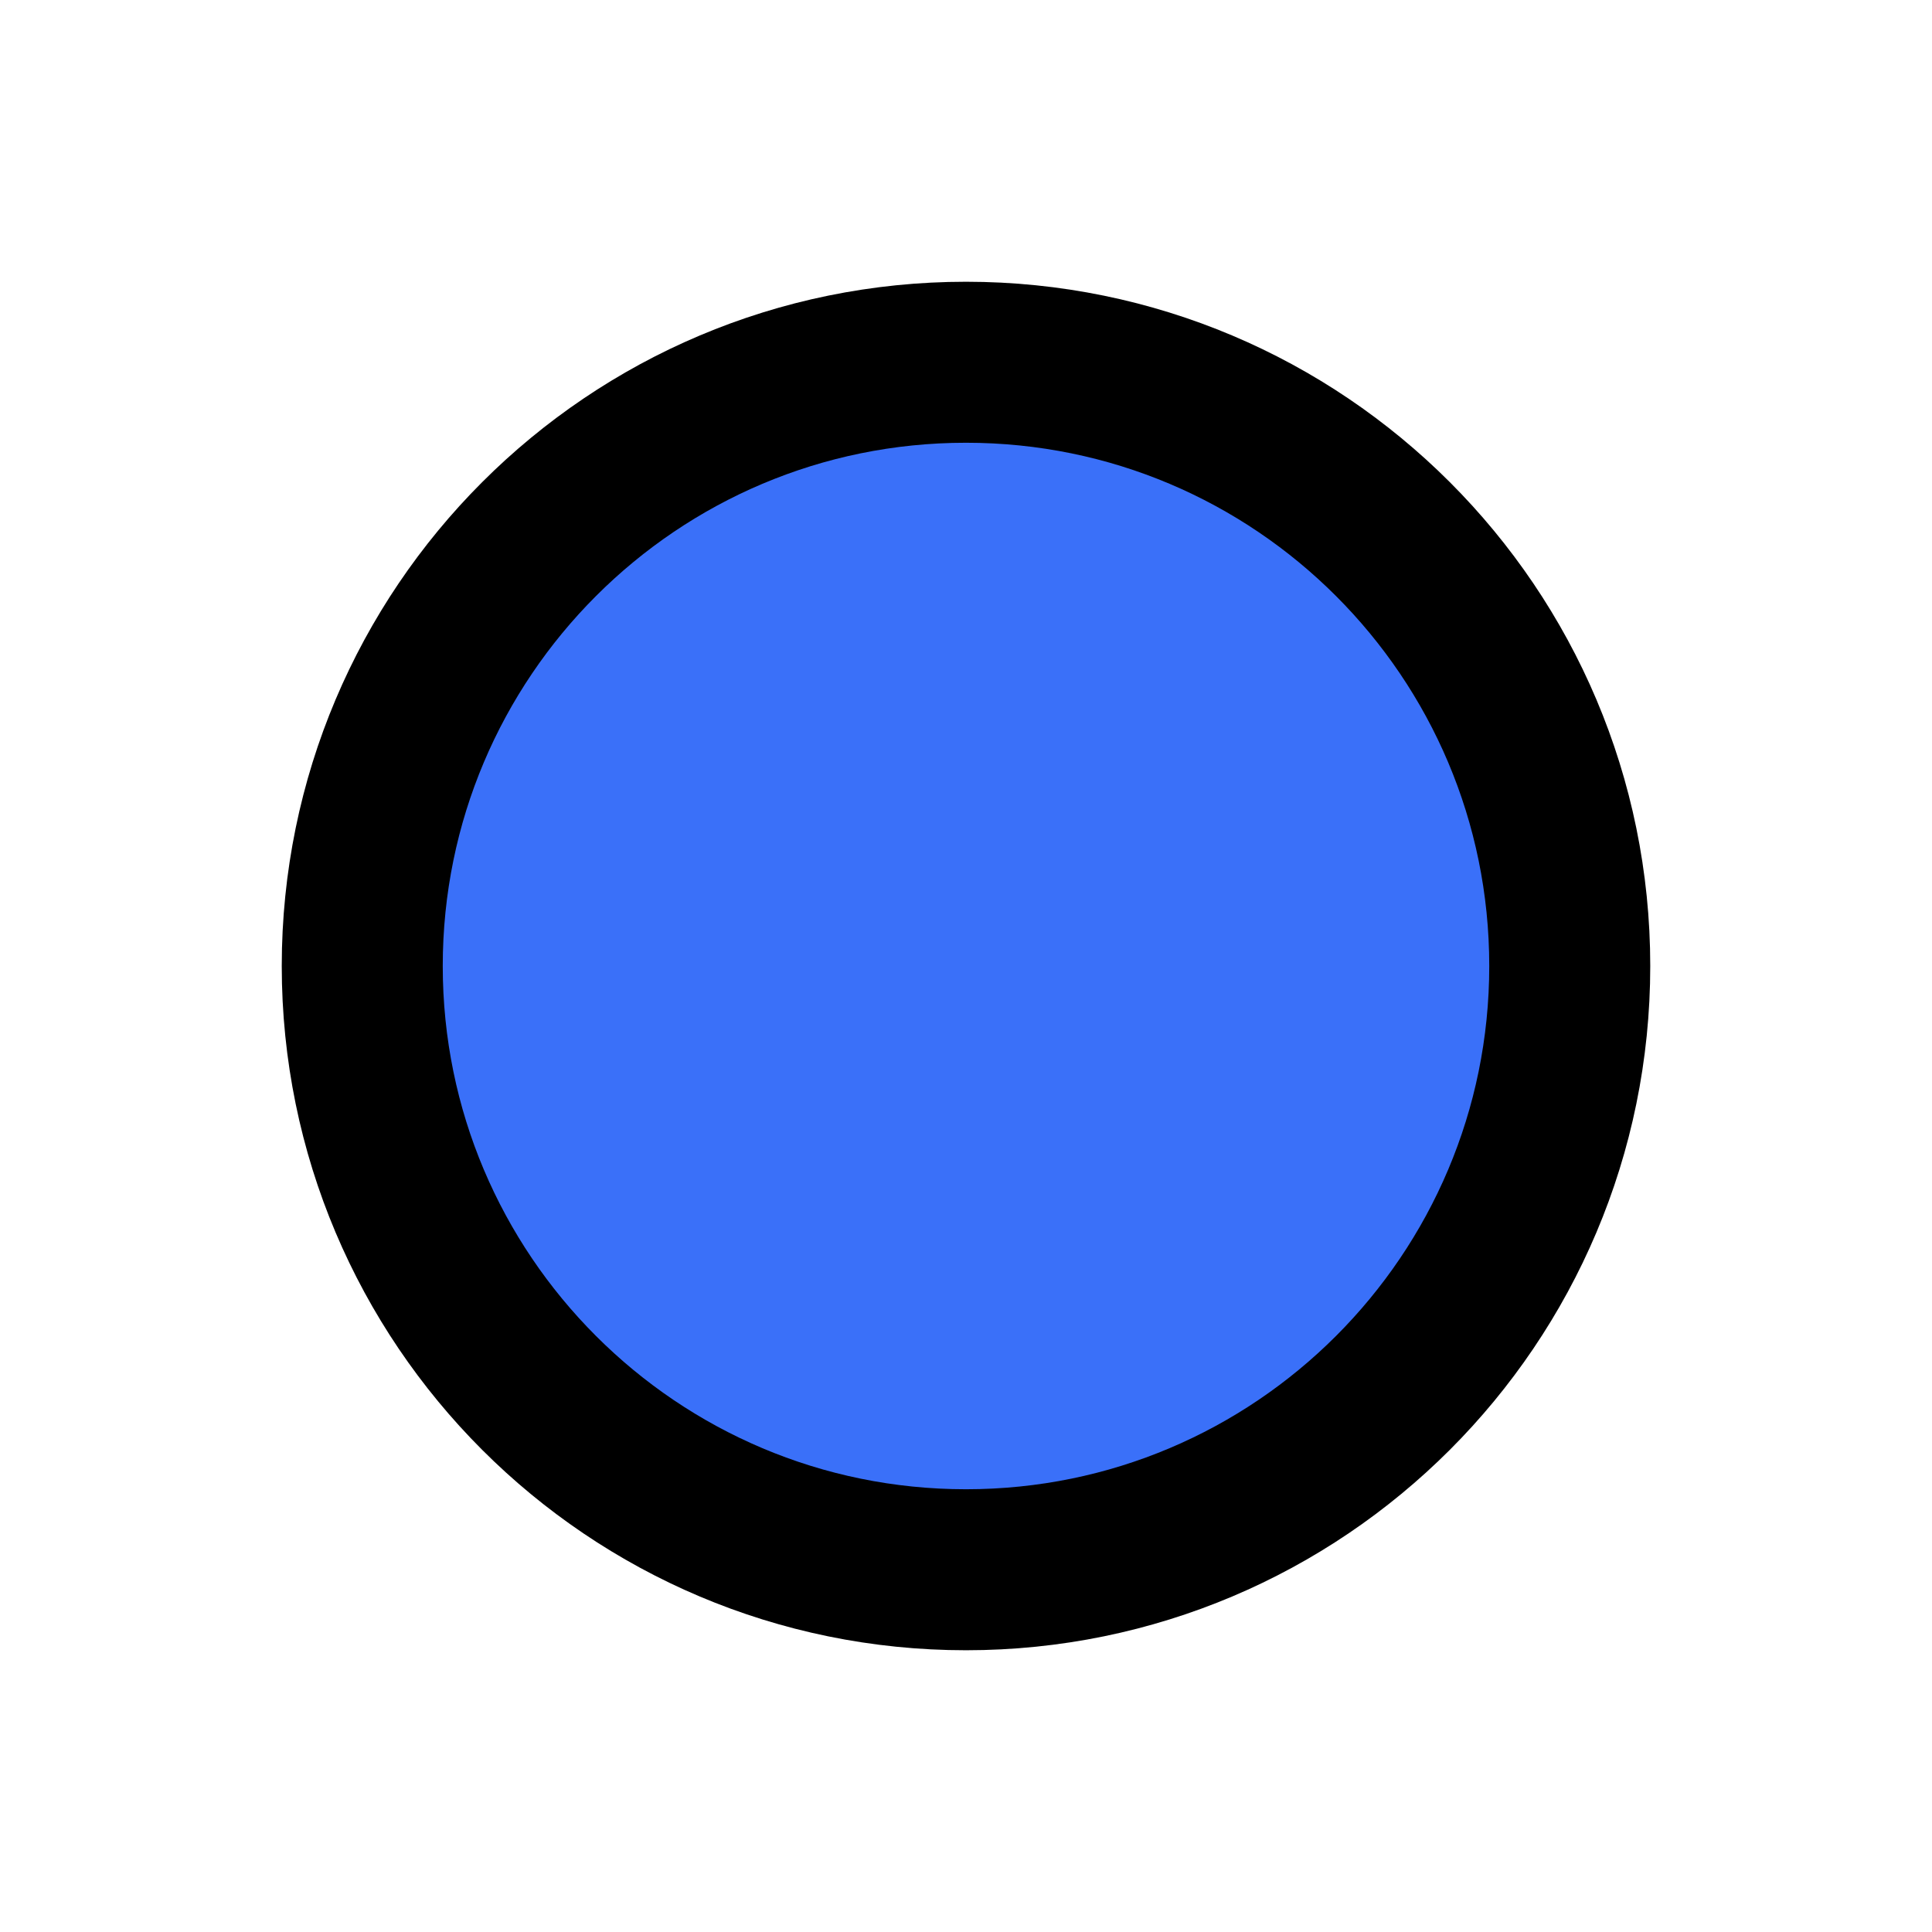
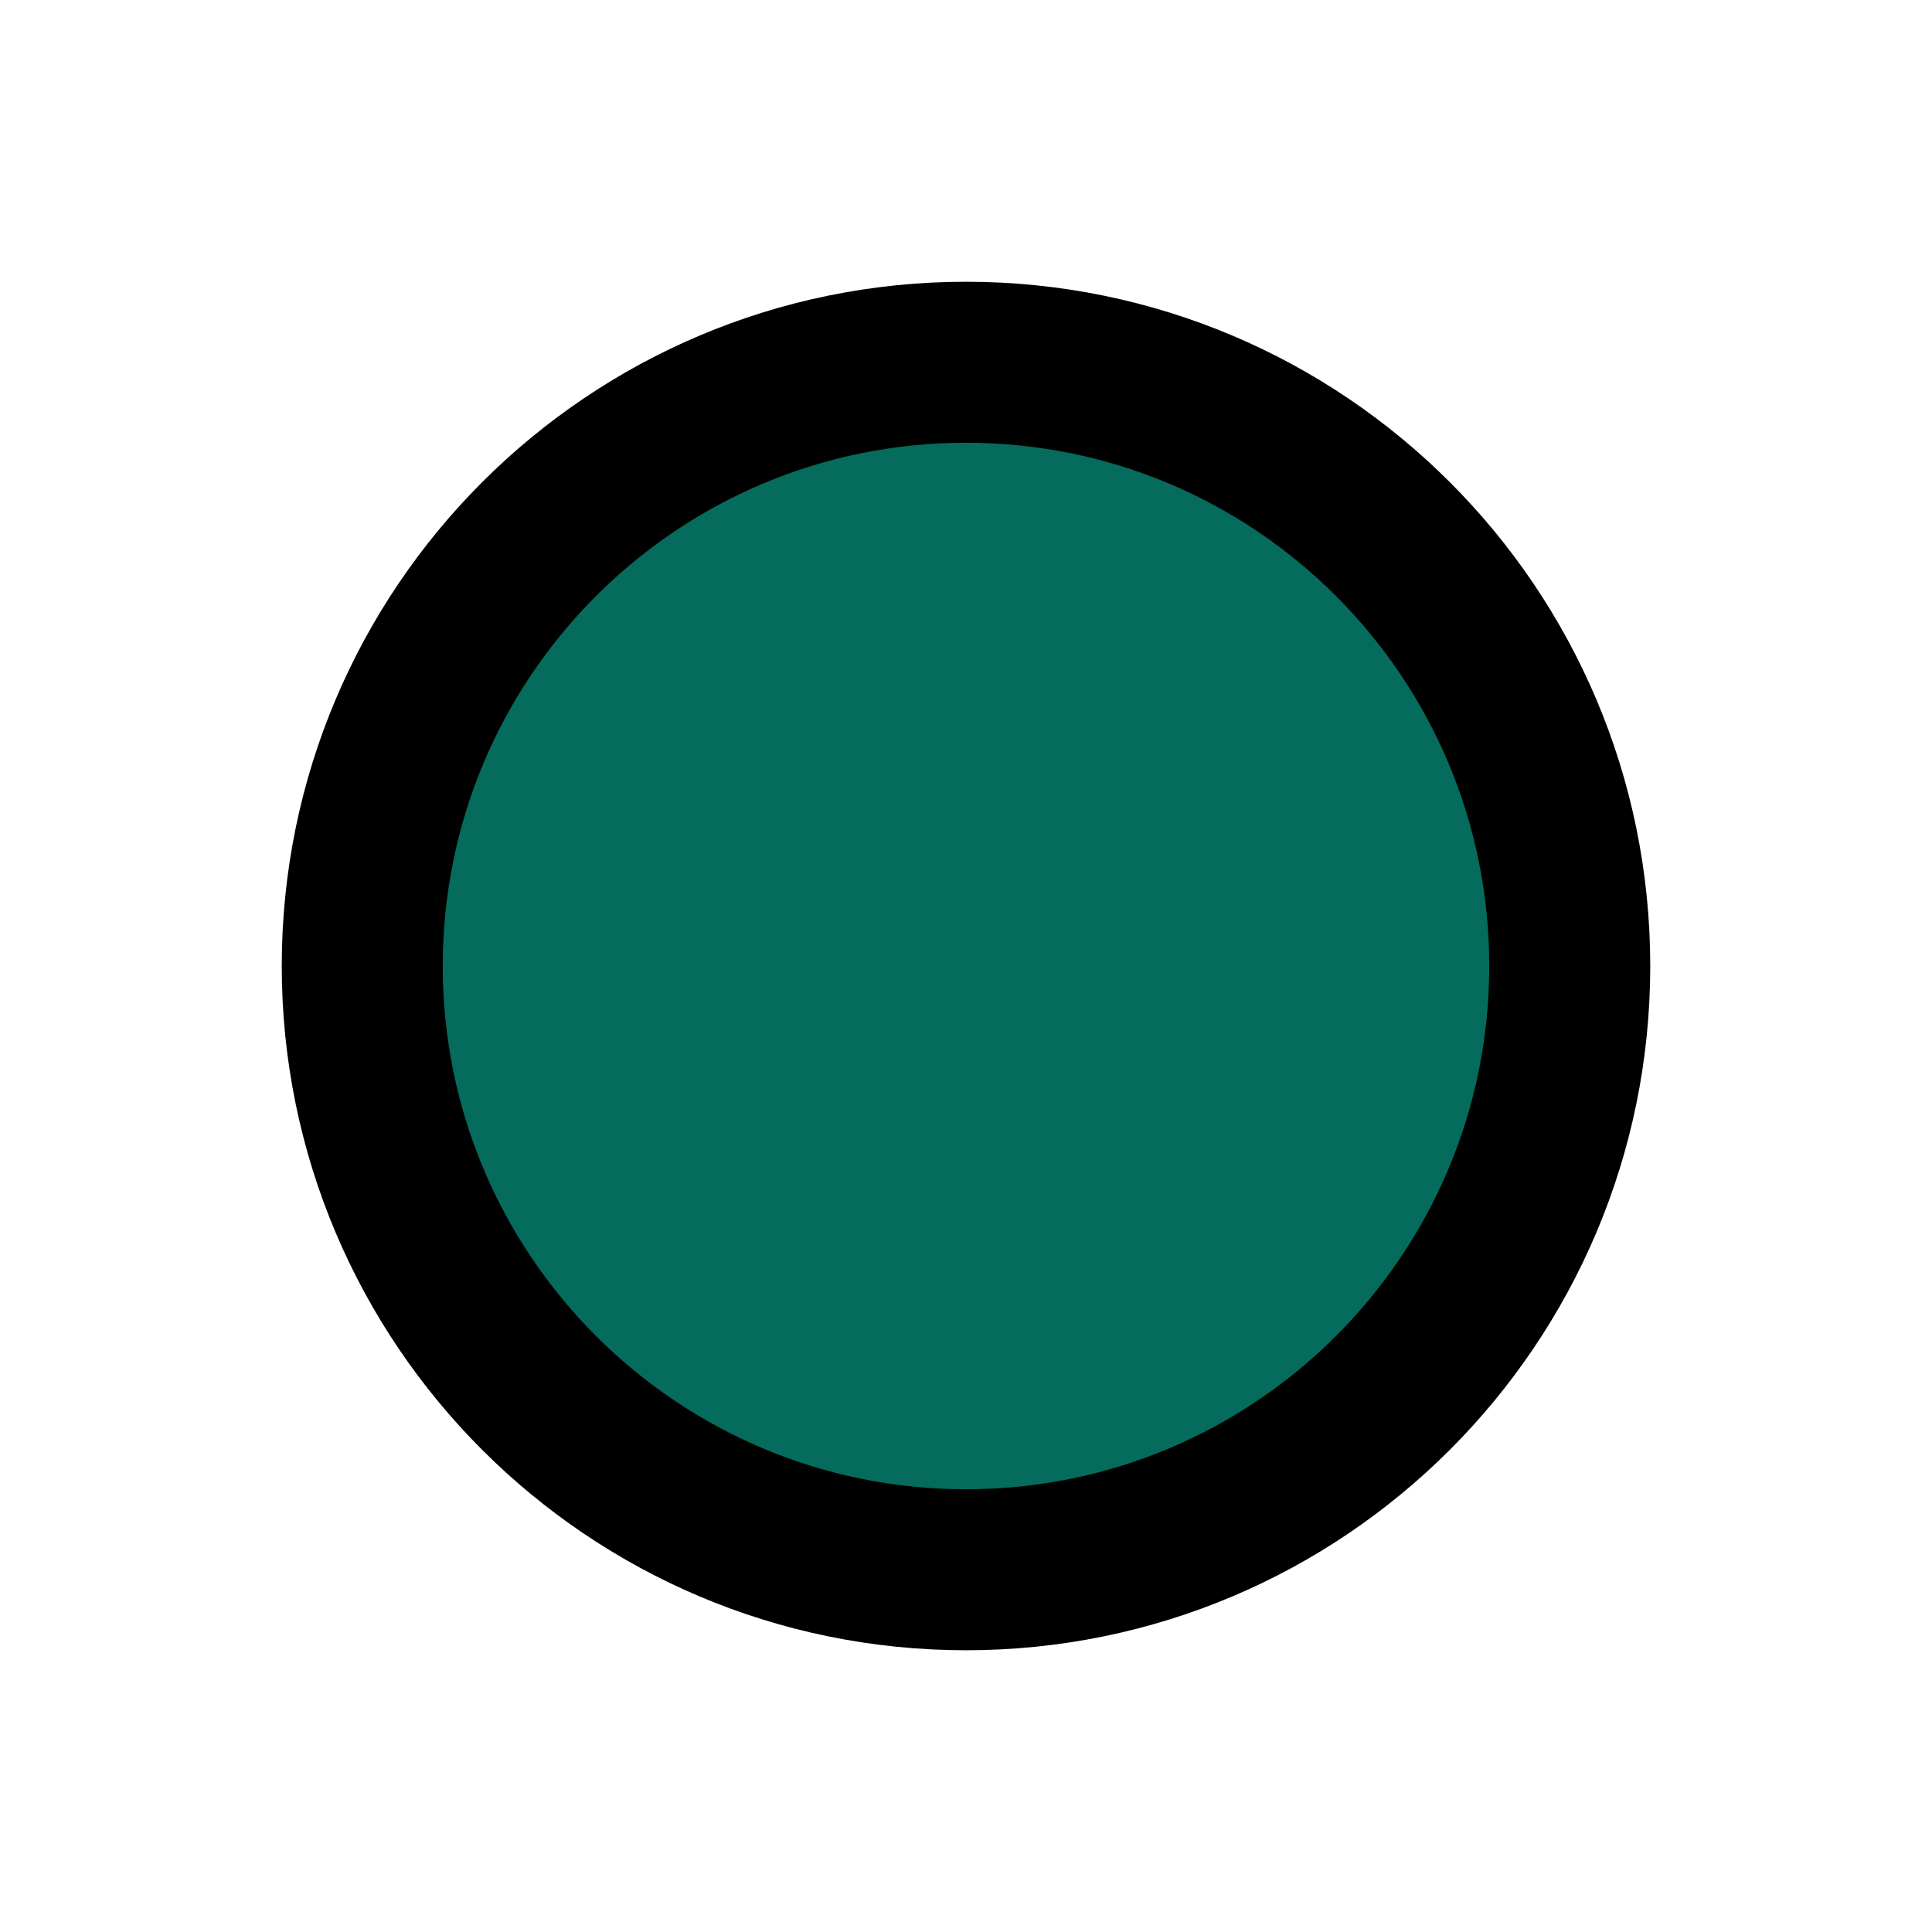
<svg xmlns="http://www.w3.org/2000/svg" version="1.1" id="Layer_1" x="0px" y="0px" viewBox="0 0 48 48" style="enable-background:new 0 0 48 48;" xml:space="preserve">
  <style type="text/css">
		.st0 {
- 			fill: #3A70F9;
+ 			fill: #056B5C;
		}

		.st1 {
			fill: none;
			stroke: #000000;
			stroke-width: 4;
			stroke-miterlimit: 10;
		}
	</style>
  <circle class="st0" cx="24" cy="24" r="15" />
  <circle class="st1" cx="24" cy="24" r="15" />
</svg>
